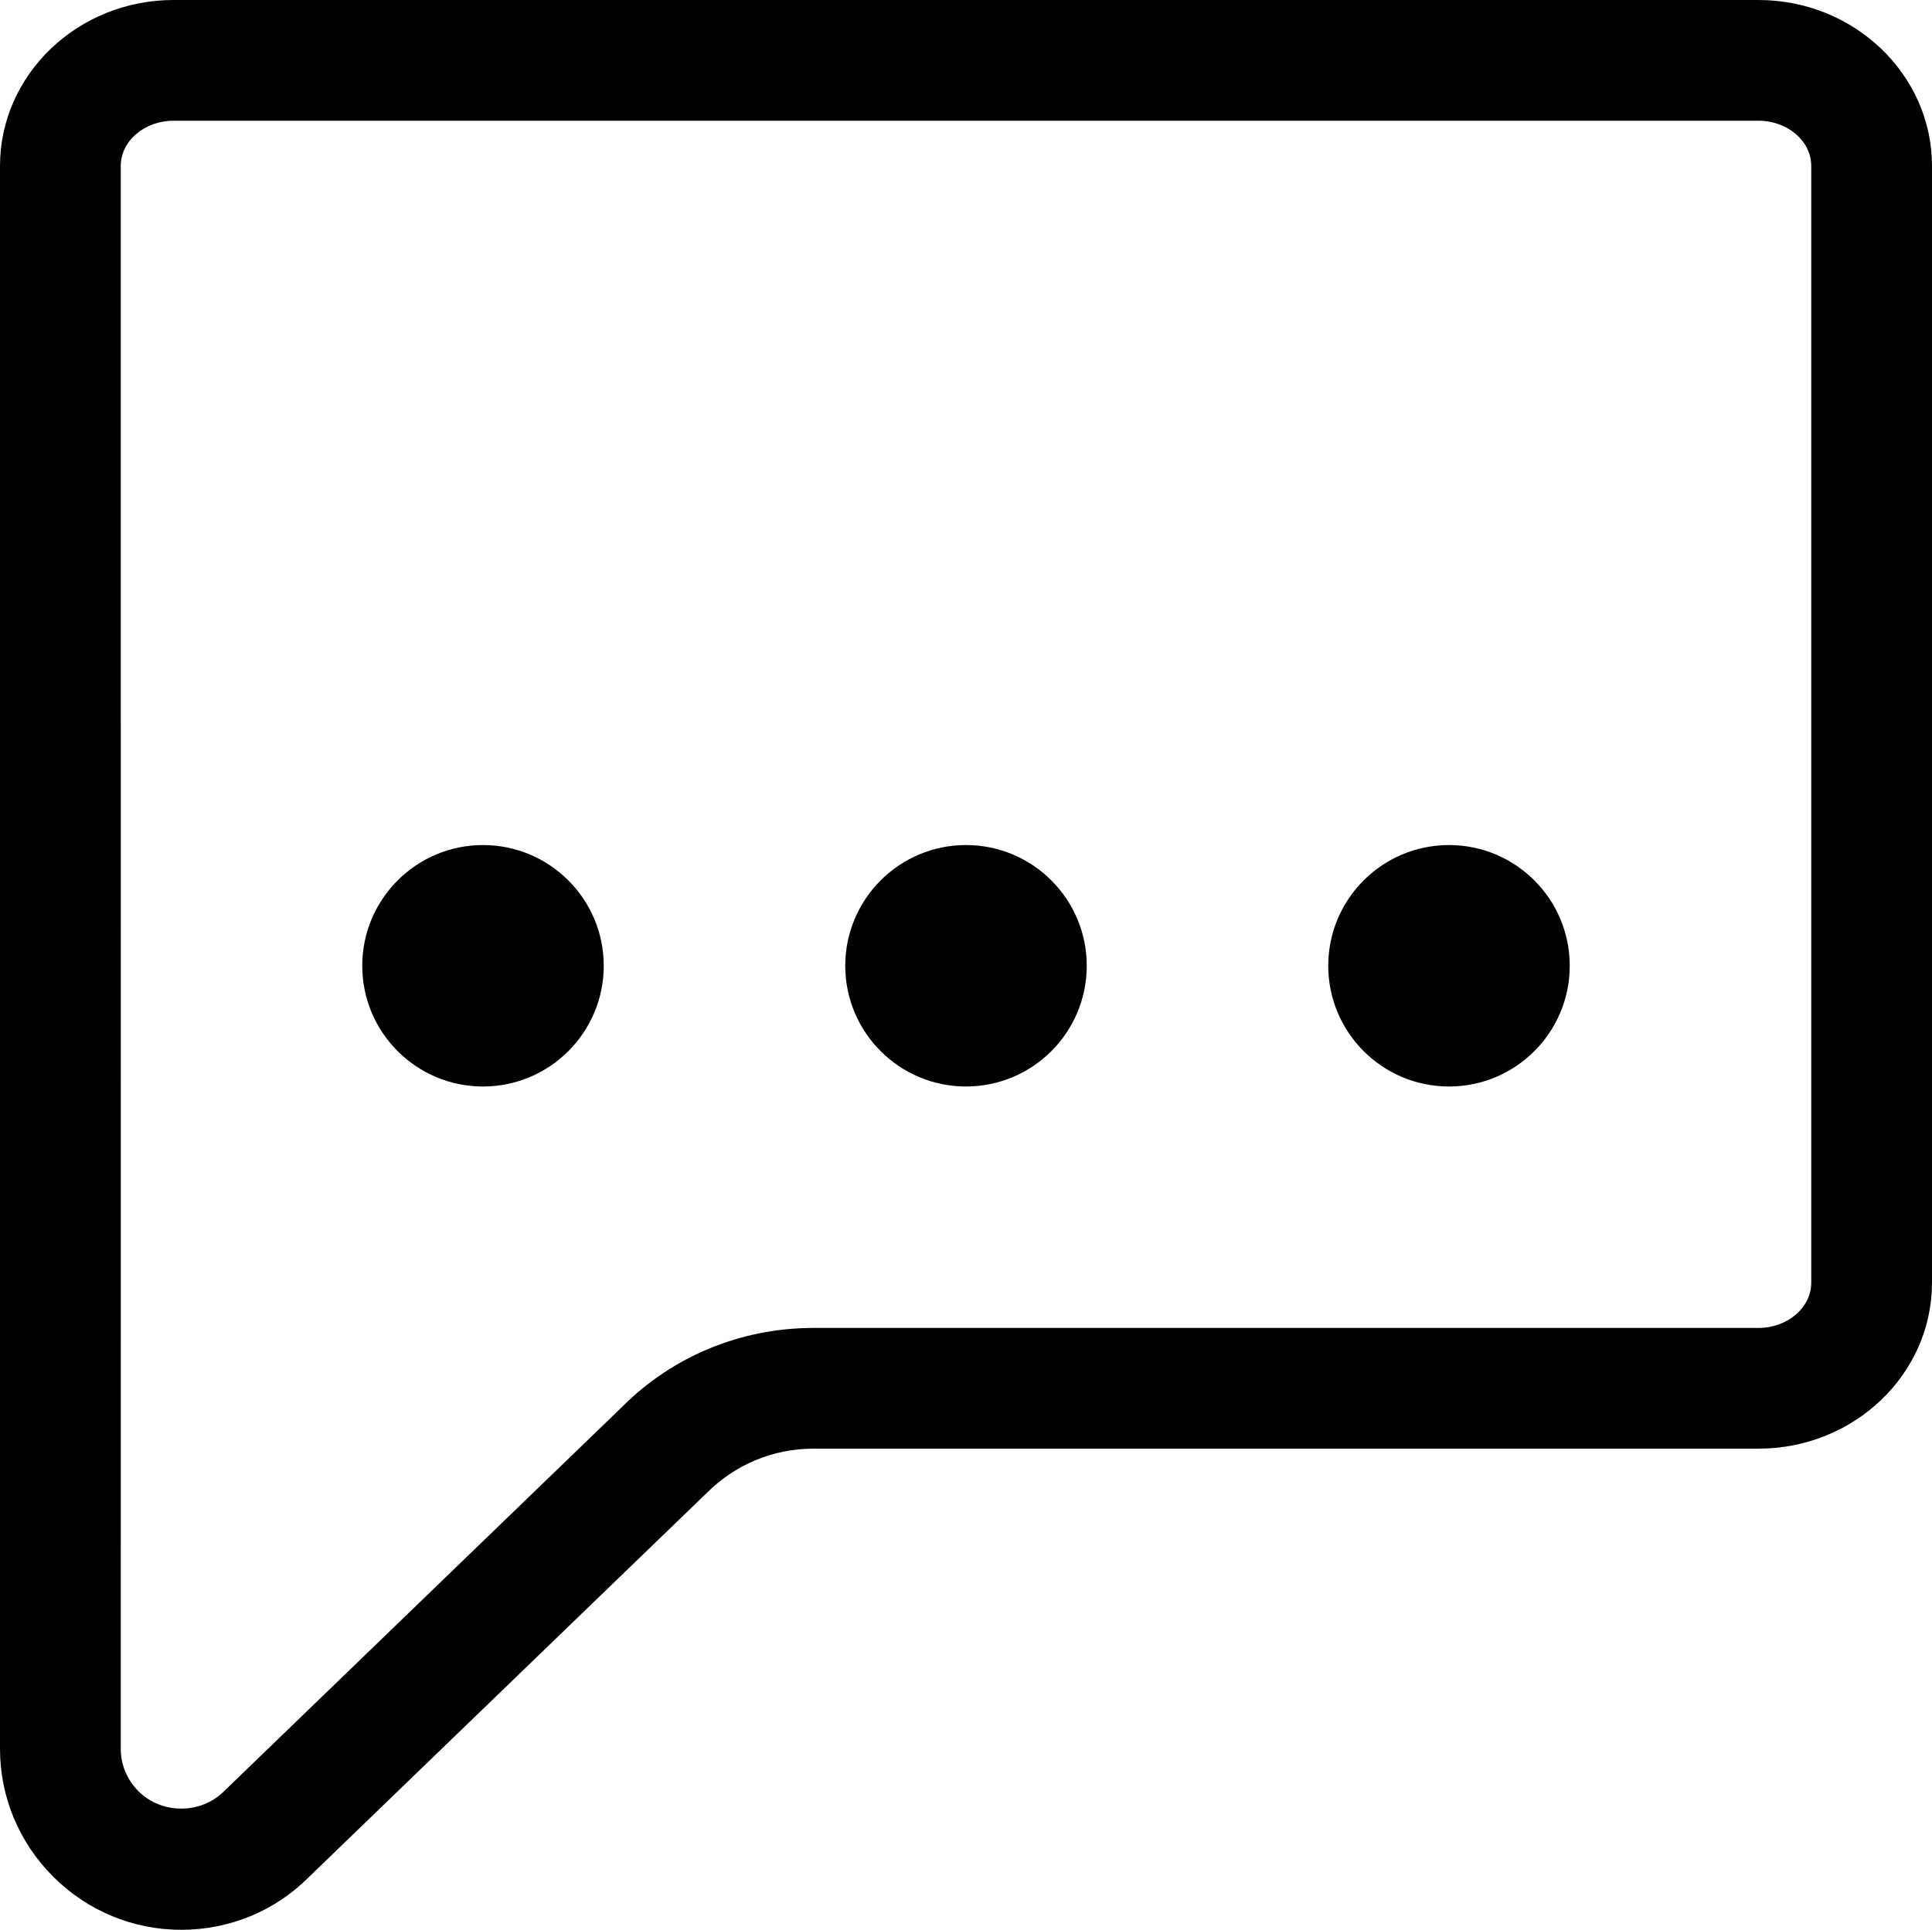
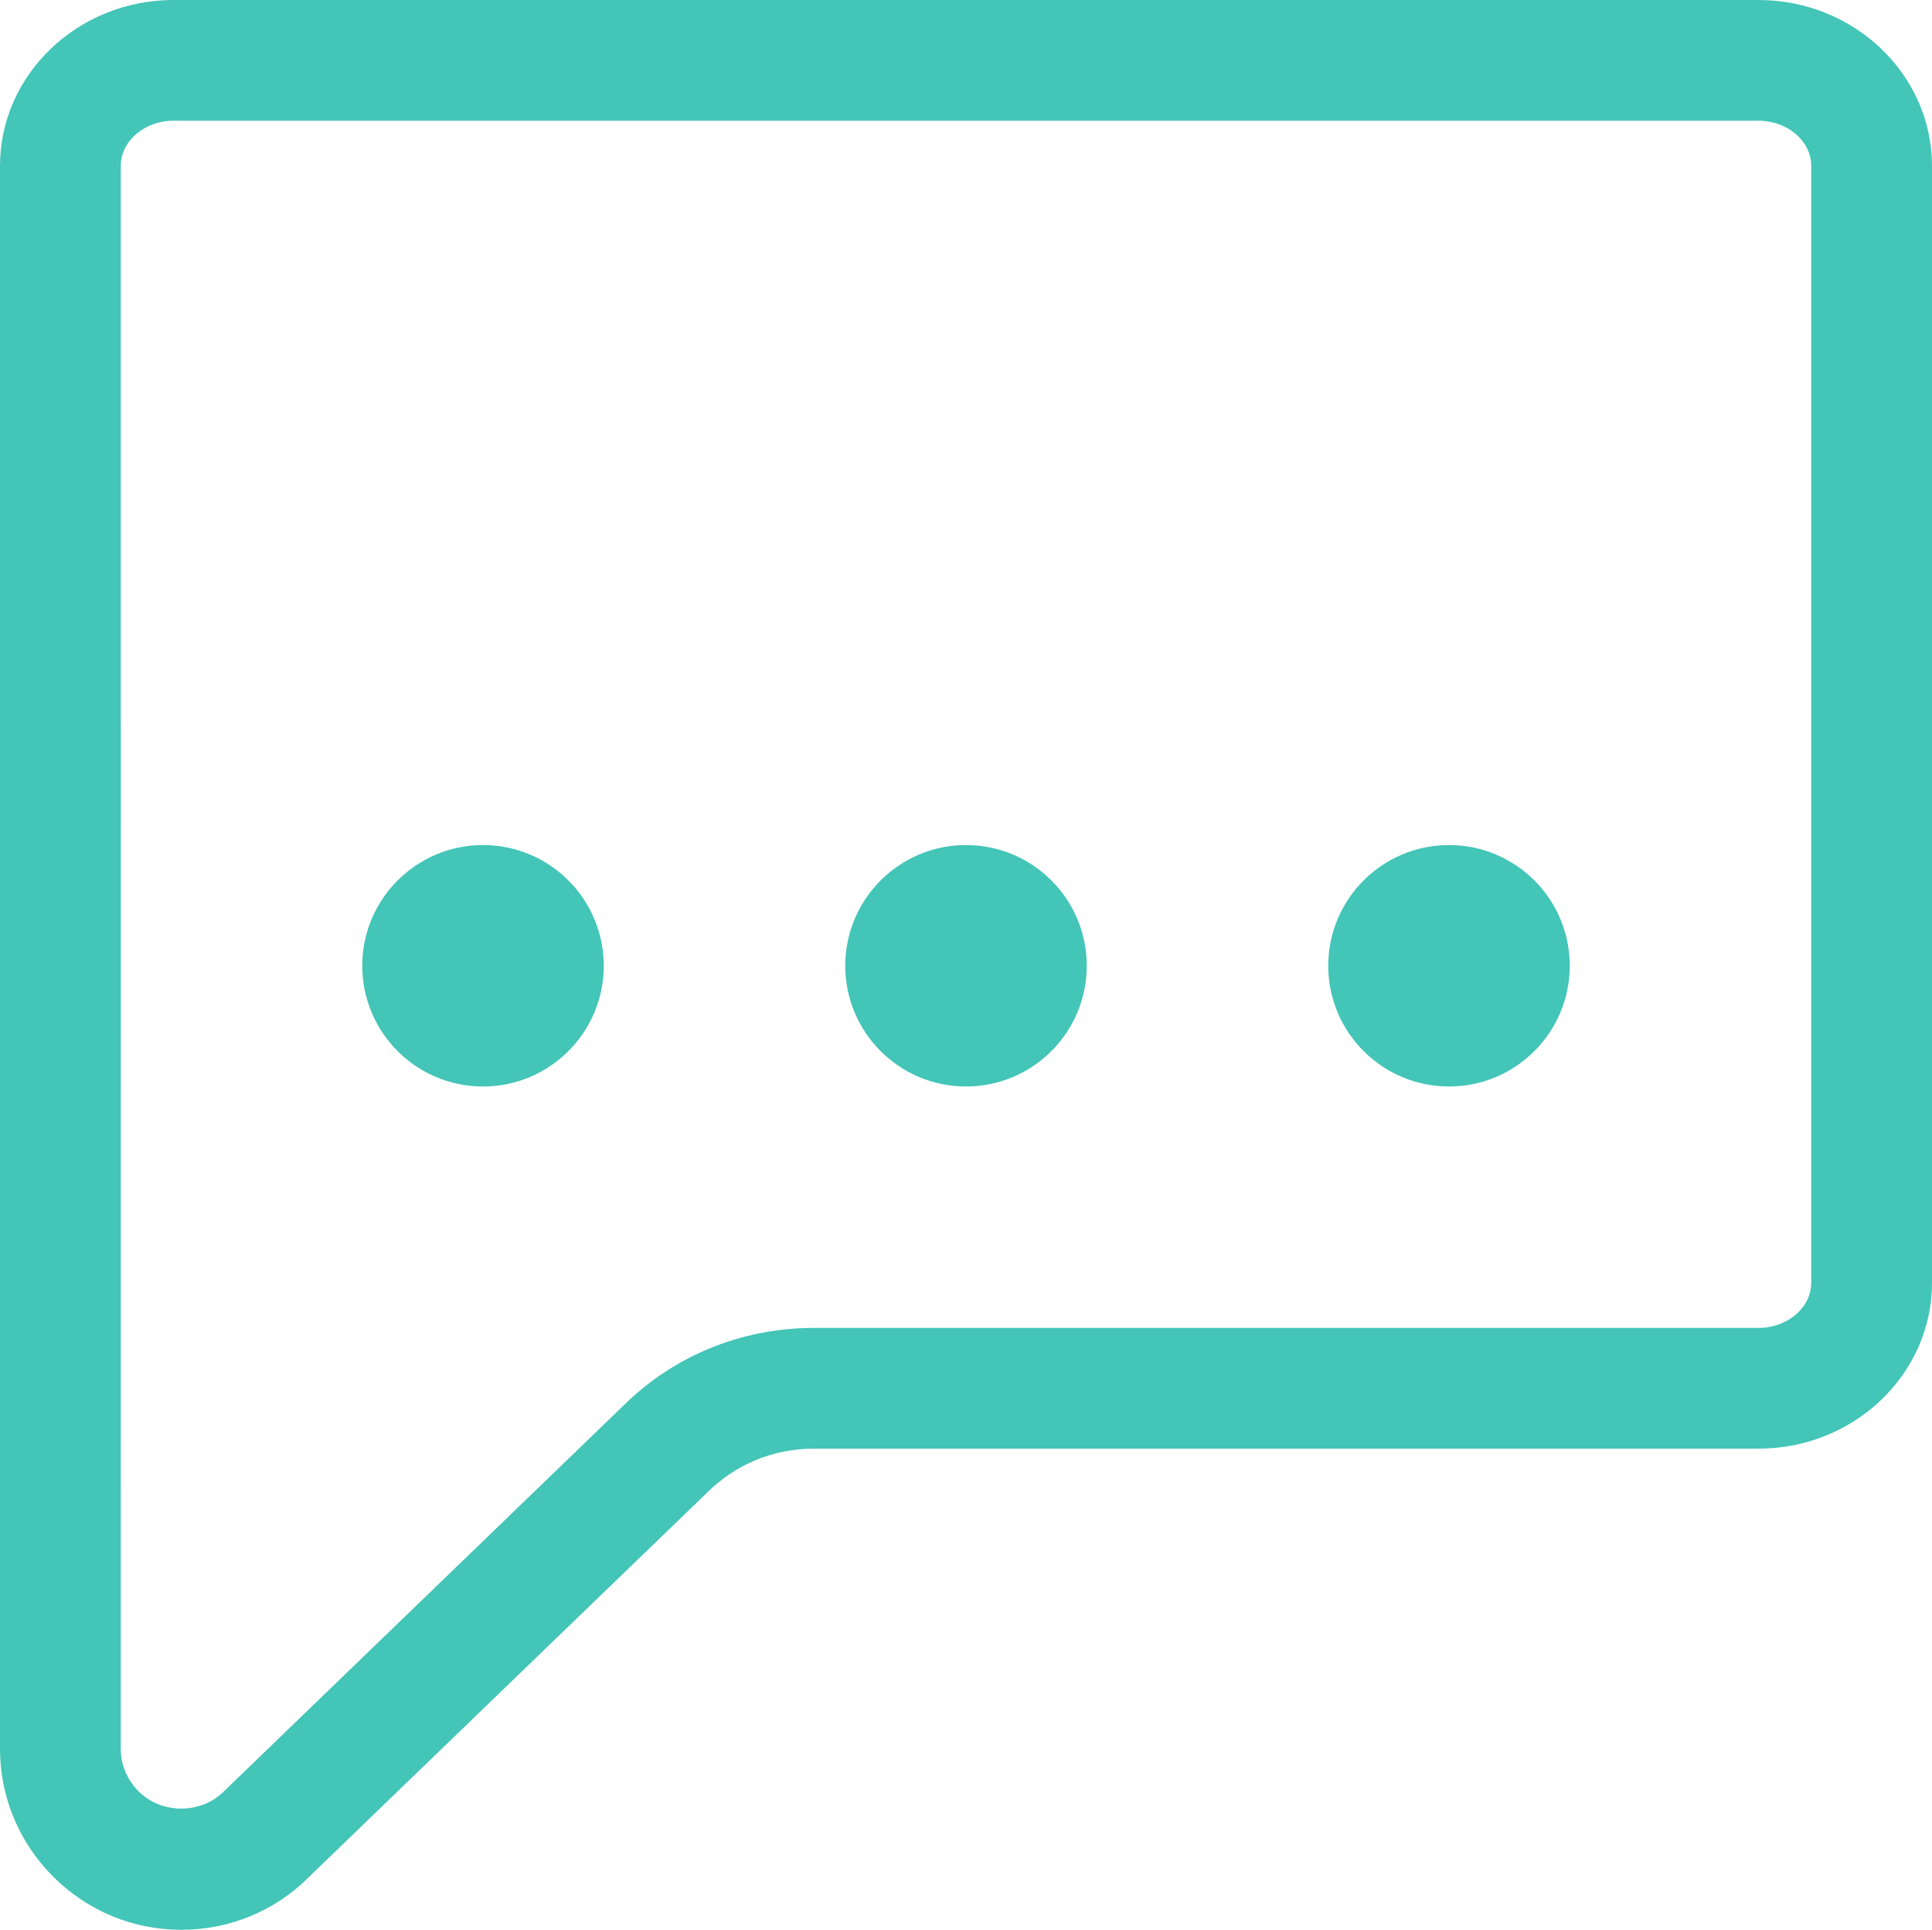
- <svg xmlns="http://www.w3.org/2000/svg" version="1.1" id="Capa_1" x="0px" y="0px" width="32px" height="31.971px" viewBox="0 0 32 31.971" style="enable-background:new 0 0 32 31.971;" xml:space="preserve">
+ <svg xmlns="http://www.w3.org/2000/svg" version="1.1" id="Capa_1" fill="#43C5B8" x="0px" y="0px" width="32px" height="31.971px" viewBox="0 0 32 31.971" style="enable-background:new 0 0 32 31.971;" xml:space="preserve">
  <g id="Speech_x5F_Balloon">
    <g>
      <path d="M29.125,0H2.875C1.29,0,0,1.233,0,2.75v26.221c0,0.797,0.312,1.549,0.881,2.12c0.569,0.567,1.322,0.88,2.12,0.88    c0.801,0,1.554-0.312,2.108-0.867l6.598-6.371C12.18,24.26,12.808,24,13.475,24h15.65C30.71,24,32,22.767,32,21.25V2.75    C32,1.233,30.71,0,29.125,0z M30,21.25c0,0.413-0.393,0.75-0.875,0.75h-15.65c-1.201,0-2.332,0.468-3.169,1.306l-6.598,6.372    c-0.381,0.38-1.03,0.381-1.413-0.001C2.103,29.482,2,29.238,2,28.971L2.001,12H2V2.75C2,2.336,2.393,2,2.875,2h26.25    C29.607,2,30,2.336,30,2.75V21.25z M16,14c-1.104,0-2,0.896-2,2c0,1.104,0.896,2,2,2c1.104,0,2-0.896,2-2    C18,14.896,17.104,14,16,14z M8,14c-1.104,0-2,0.896-2,2c0,1.104,0.896,2,2,2s2-0.896,2-2C10,14.896,9.104,14,8,14z M24,14    c-1.104,0-2,0.896-2,2c0,1.104,0.896,2,2,2s2-0.896,2-2C26,14.896,25.104,14,24,14z" />
    </g>
  </g>
</svg>
